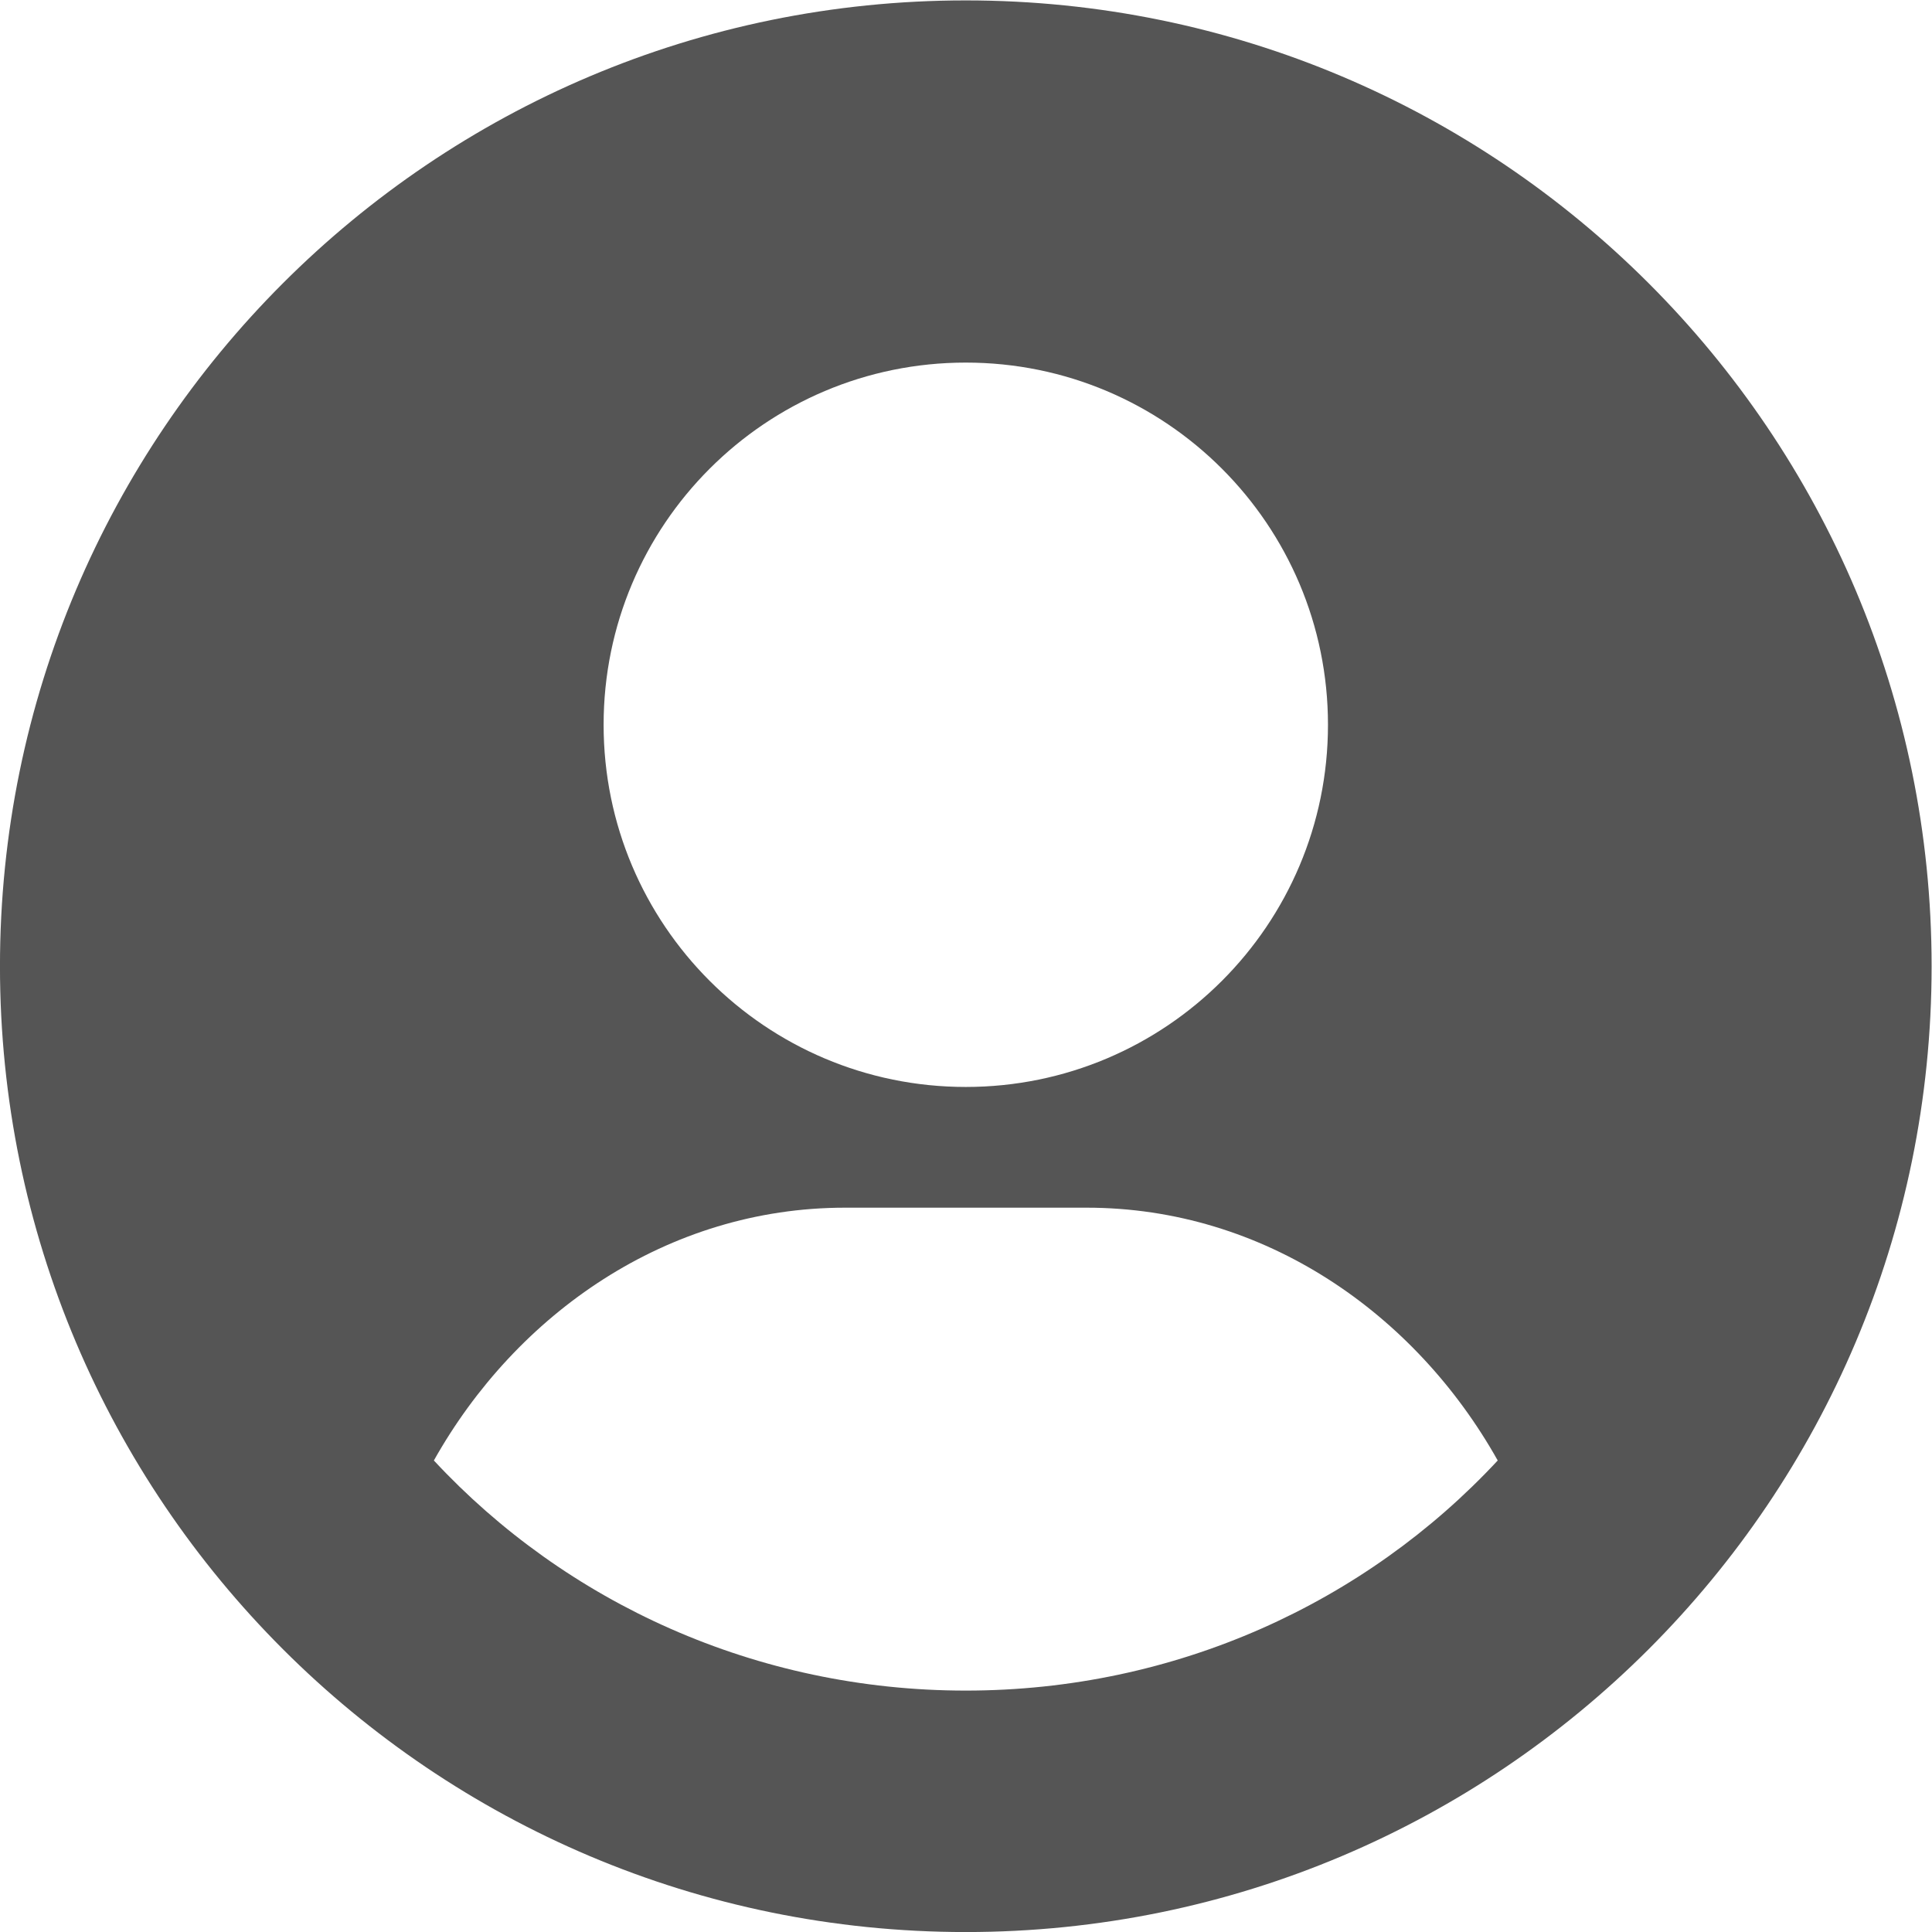
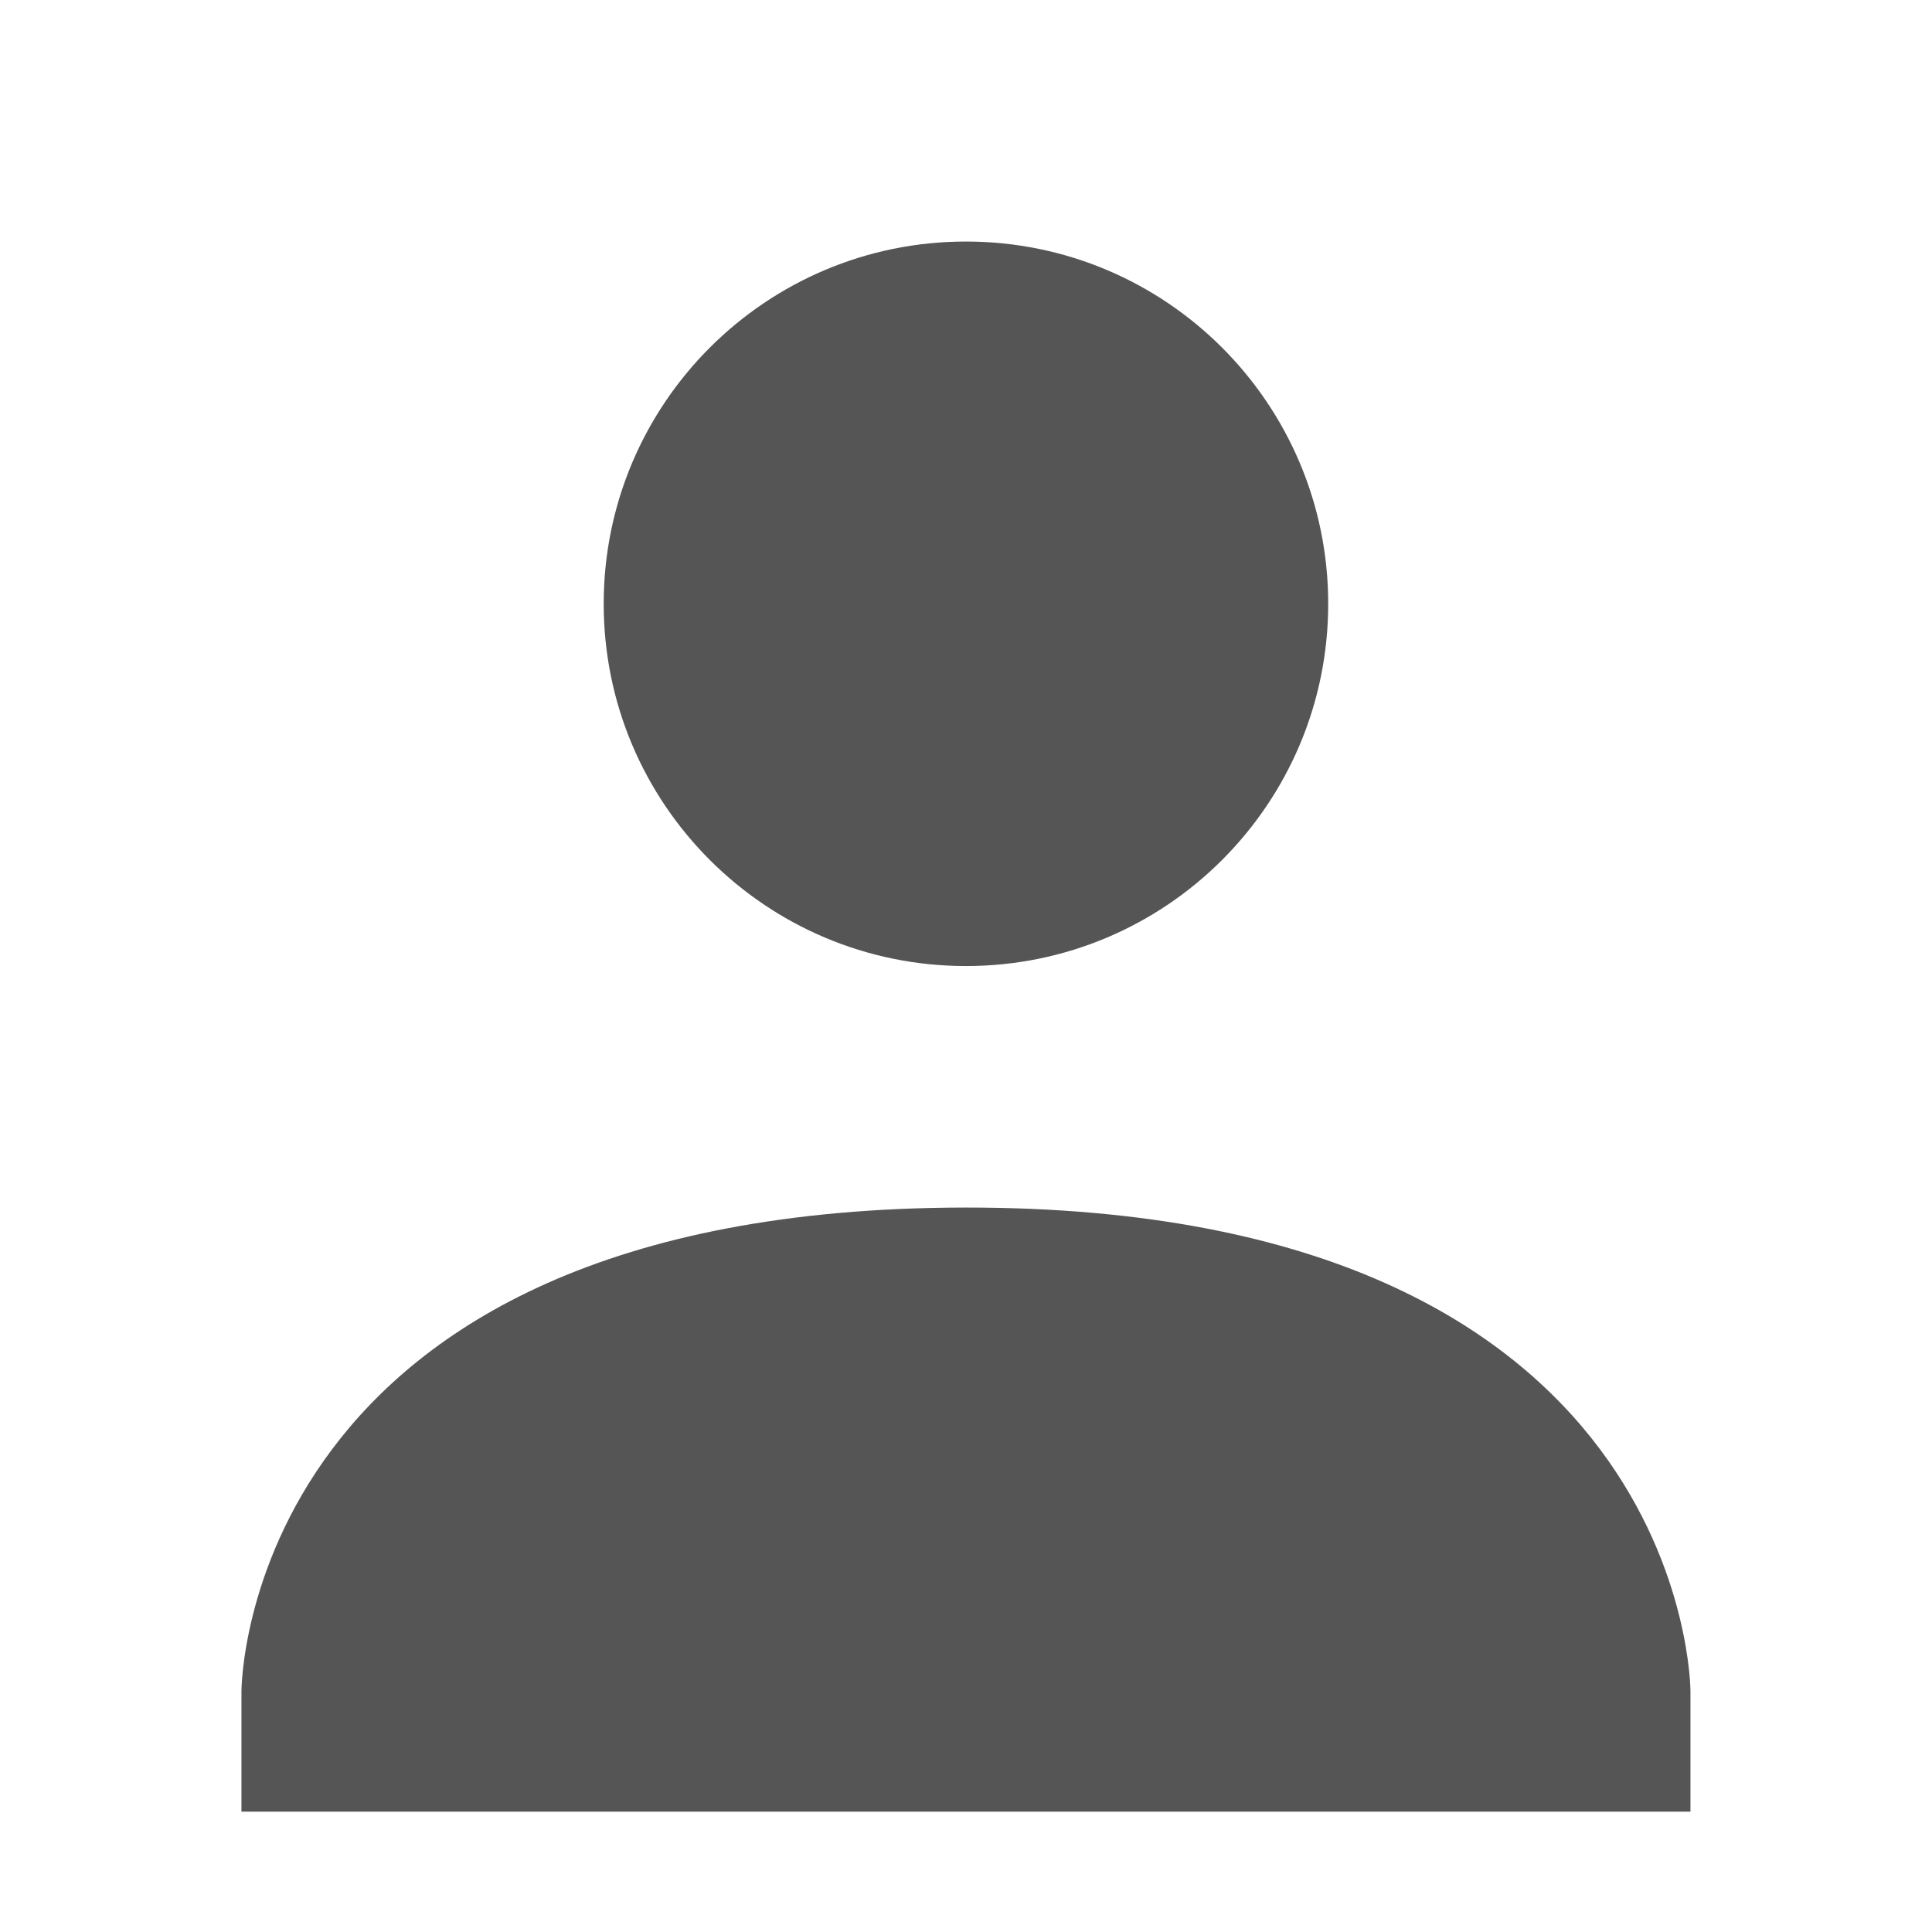
- <svg xmlns="http://www.w3.org/2000/svg" xmlns:ns1="http://www.openswatchbook.org/uri/2009/osb" height="16.003" id="svg7384" style="enable-background:new" version="1.1" width="16">
+ <svg xmlns="http://www.w3.org/2000/svg" xmlns:ns1="http://www.openswatchbook.org/uri/2009/osb" height="16" id="svg7384" style="enable-background:new" version="1.1" width="16">
  <defs id="defs7386">
    <linearGradient id="linearGradient5606" ns1:paint="solid">
      <stop id="stop5608" offset="0" style="stop-color:#000000;stop-opacity:1;" />
    </linearGradient>
-     <filter color-interpolation-filters="sRGB" id="filter7554">
+     <filter id="filter7554" style="color-interpolation-filters:sRGB">
      <feBlend id="feBlend7556" in2="BackgroundImage" mode="darken" />
    </filter>
  </defs>
-   <g id="layer9" style="display:inline" transform="translate(-405.0002,271.0034)">
-     <path d="m 413,-271 c -4.418,0 -8,3.582 -8,8 0,4.418 3.582,8 8,8 4.418,0 8,-3.582 8,-8 0,-4.418 -3.582,-8 -8,-8 z m 0,3 c 1.657,0 3,1.343 3,3 0,1.657 -1.343,3 -3,3 -1.657,0 -3,-1.343 -3,-3 0,-1.657 1.343,-3 3,-3 z m -1,7 2,0 c 1.474,0 2.724,0.878 3.406,2.094 -1.096,1.179 -2.67,1.906 -4.406,1.906 -1.736,0 -3.311,-0.728 -4.406,-1.906 0.683,-1.216 1.933,-2.094 3.406,-2.094 z" id="path3029" style="color:#000000;fill:#555555;fill-opacity:1;fill-rule:nonzero;stroke:none;stroke-width:1.546;marker:none;visibility:visible;display:inline;overflow:visible;enable-background:accumulate" />
+   <g id="layer9" style="display:inline" transform="translate(-405.0004,275.0034)">
+     <path d="m 413,-273.003 c 1.657,0 3,1.343 3,3 0,1.657 -1.343,3 -3,3 -1.657,0 -3,-1.343 -3,-3 0,-1.657 1.343,-3 3,-3 z m 0,8 c 6,-0.003 6,4.003 6,4.003 l 0,1 -12,0 0,-1 c 0,0 0,-4 6,-4.003 z" id="path6174-8" style="color:#000000;font-style:normal;font-variant:normal;font-weight:normal;font-stretch:normal;font-size:medium;line-height:normal;font-family:Sans;-inkscape-font-specification:Sans;text-indent:0;text-align:start;text-decoration:none;text-decoration-line:none;letter-spacing:normal;word-spacing:normal;text-transform:none;direction:ltr;block-progression:tb;writing-mode:lr-tb;baseline-shift:baseline;text-anchor:start;display:inline;overflow:visible;visibility:visible;fill:#555555;fill-opacity:1;stroke:none;stroke-width:2;marker:none;enable-background:accumulate" />
  </g>
-   <g id="layer10" style="display:inline;filter:url(#filter7554)" transform="translate(-405.0002,271.0034)" />
-   <g id="layer1" style="display:inline" transform="translate(-164,-345.9966)" />
-   <g id="layer14" style="display:inline" transform="translate(-405.0002,271.0034)" />
-   <g id="layer15" style="display:inline" transform="translate(-405.0002,271.0034)" />
-   <g id="g71291" style="display:inline" transform="translate(-405.0002,271.0034)" />
-   <g id="layer2" style="display:inline" transform="translate(-164,-195.9966)" />
-   <g id="g6058" style="display:inline" transform="translate(-164,-195.9966)" />
-   <g id="layer12" style="display:inline" transform="translate(-405.0002,271.0034)" />
+   <g id="layer10" style="display:inline;filter:url(#filter7554)" transform="translate(-405.0004,275.0034)" />
+   <g id="layer1" style="display:inline" transform="translate(-164.0002,-341.9966)" />
+   <g id="layer14" style="display:inline" transform="translate(-405.0004,275.0034)" />
+   <g id="layer15" style="display:inline" transform="translate(-405.0004,275.0034)" />
+   <g id="g71291" style="display:inline" transform="translate(-405.0004,275.0034)" />
+   <g id="layer2" style="display:inline" transform="translate(-164.0002,-191.9966)" />
+   <g id="g6058" style="display:inline" transform="translate(-164.0002,-191.9966)" />
+   <g id="layer12" style="display:inline" transform="translate(-405.0004,275.0034)" />
</svg>
